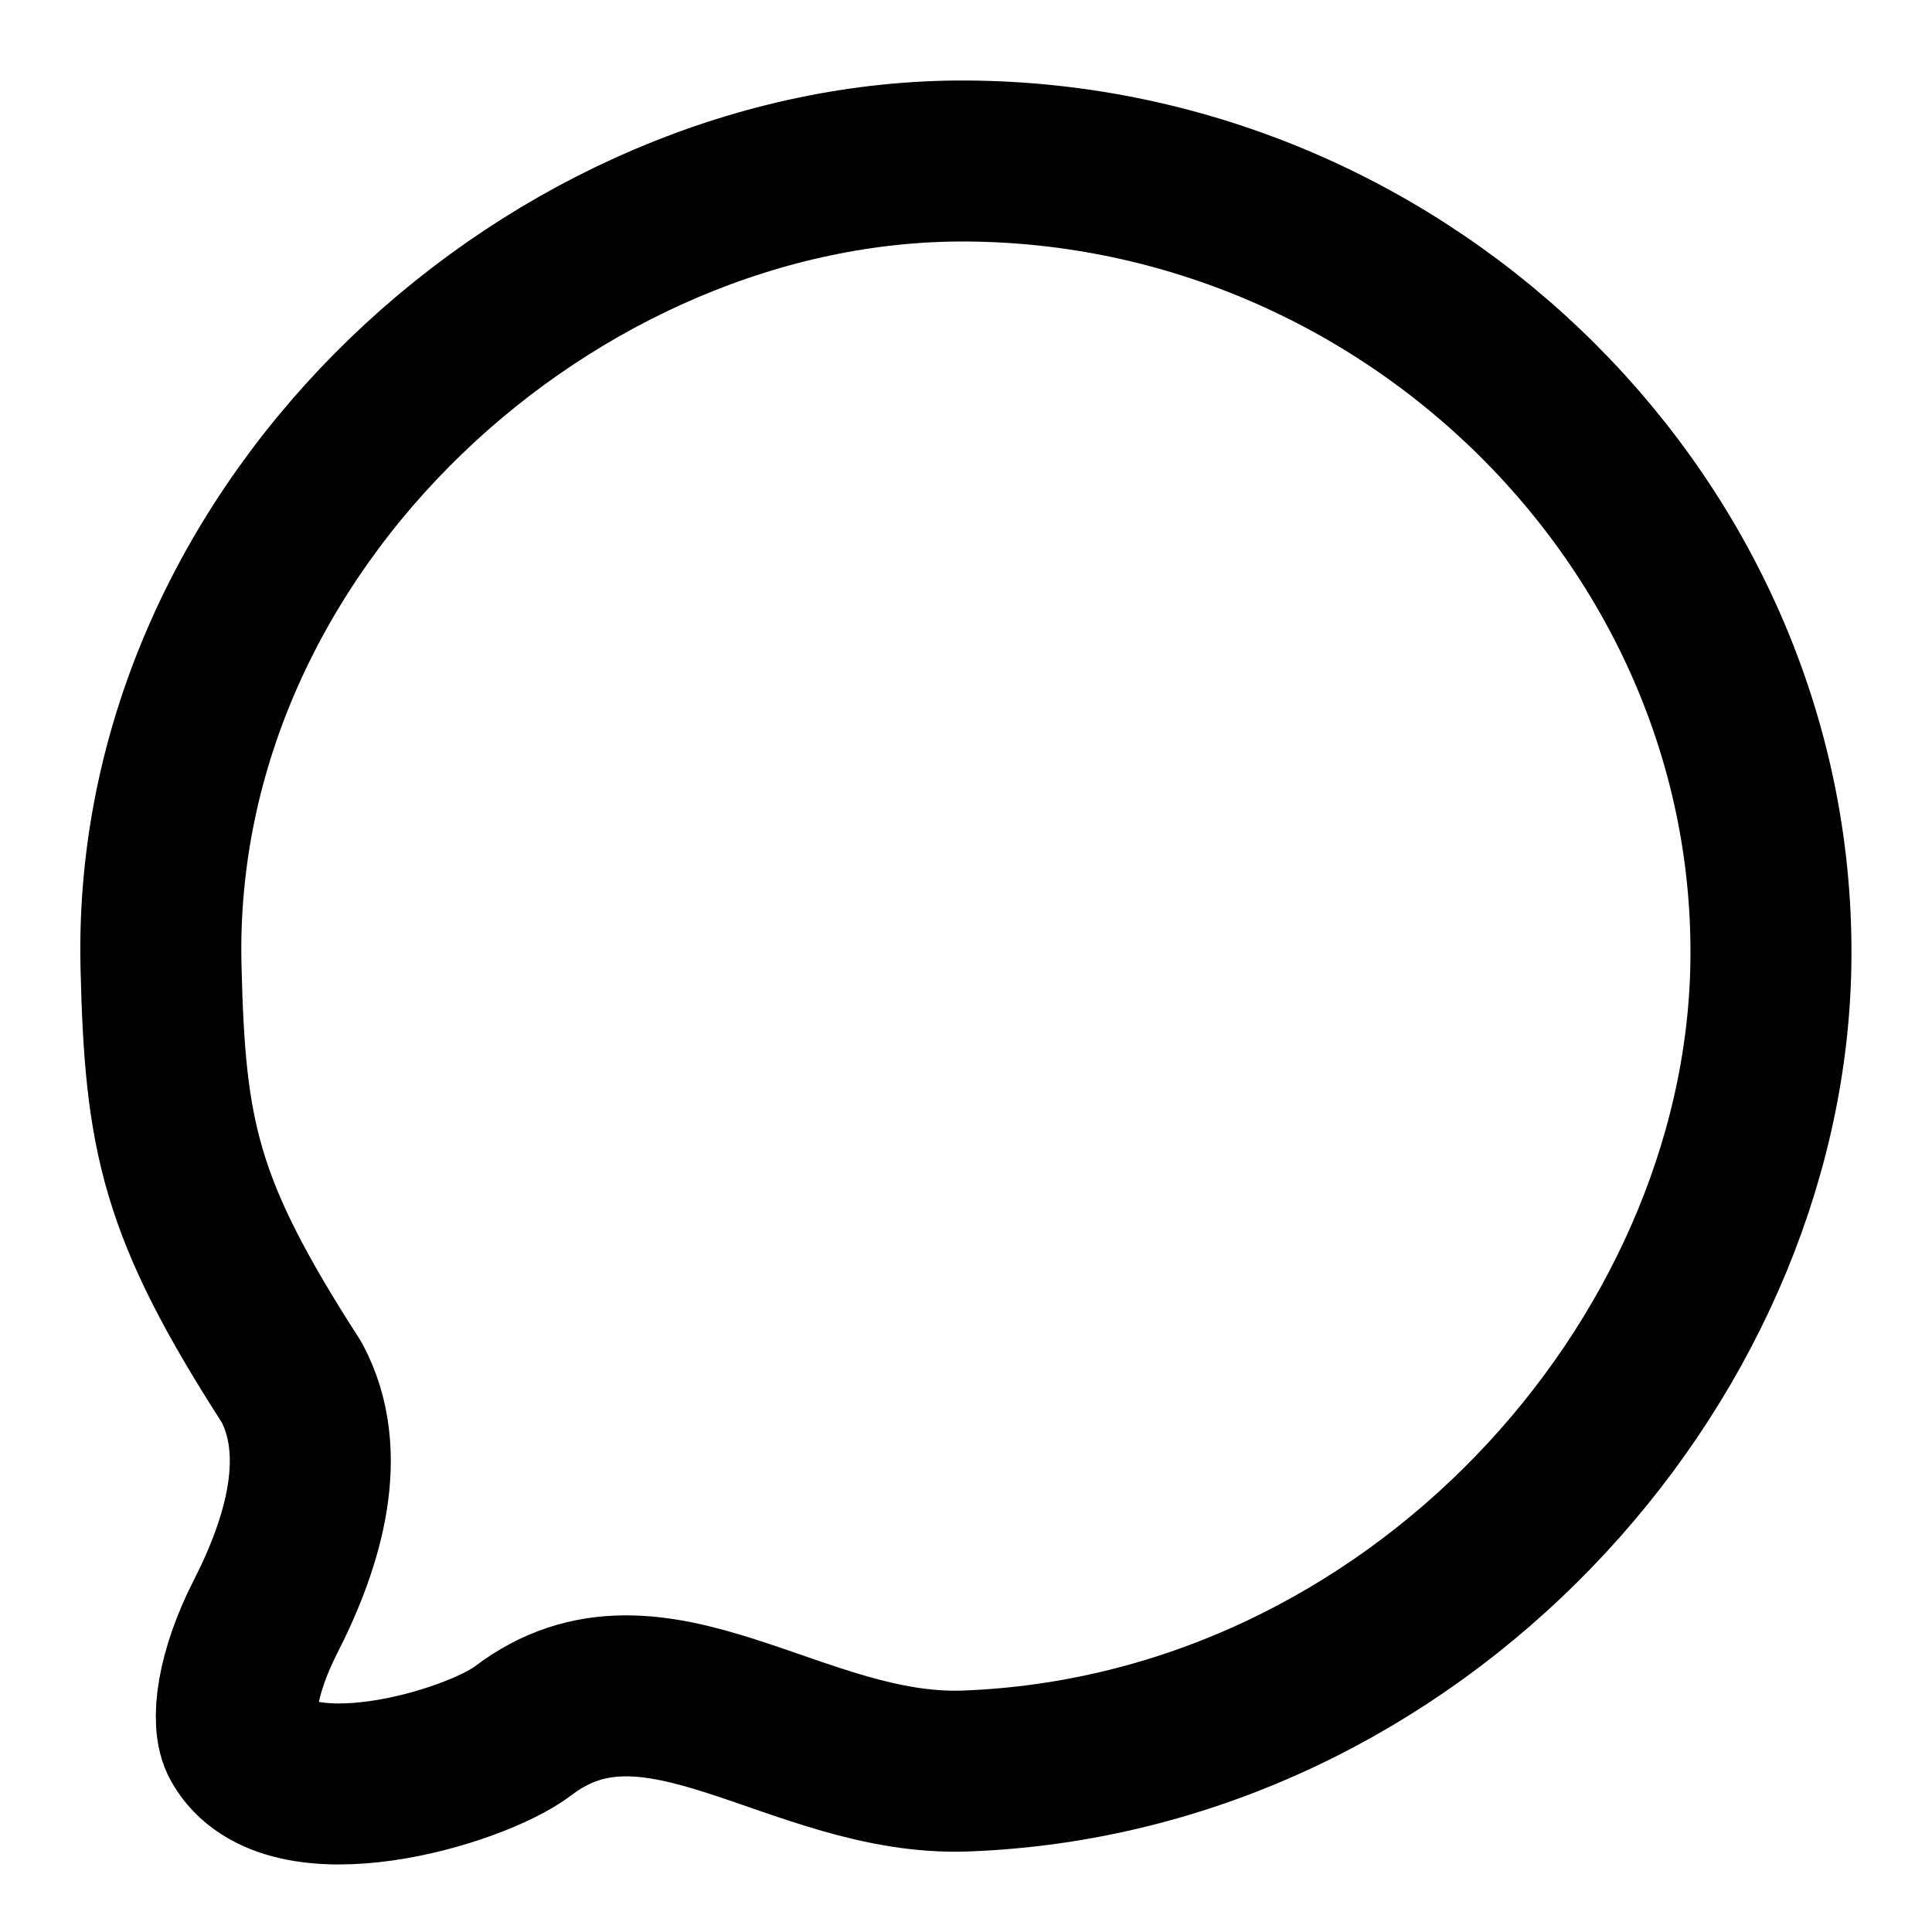
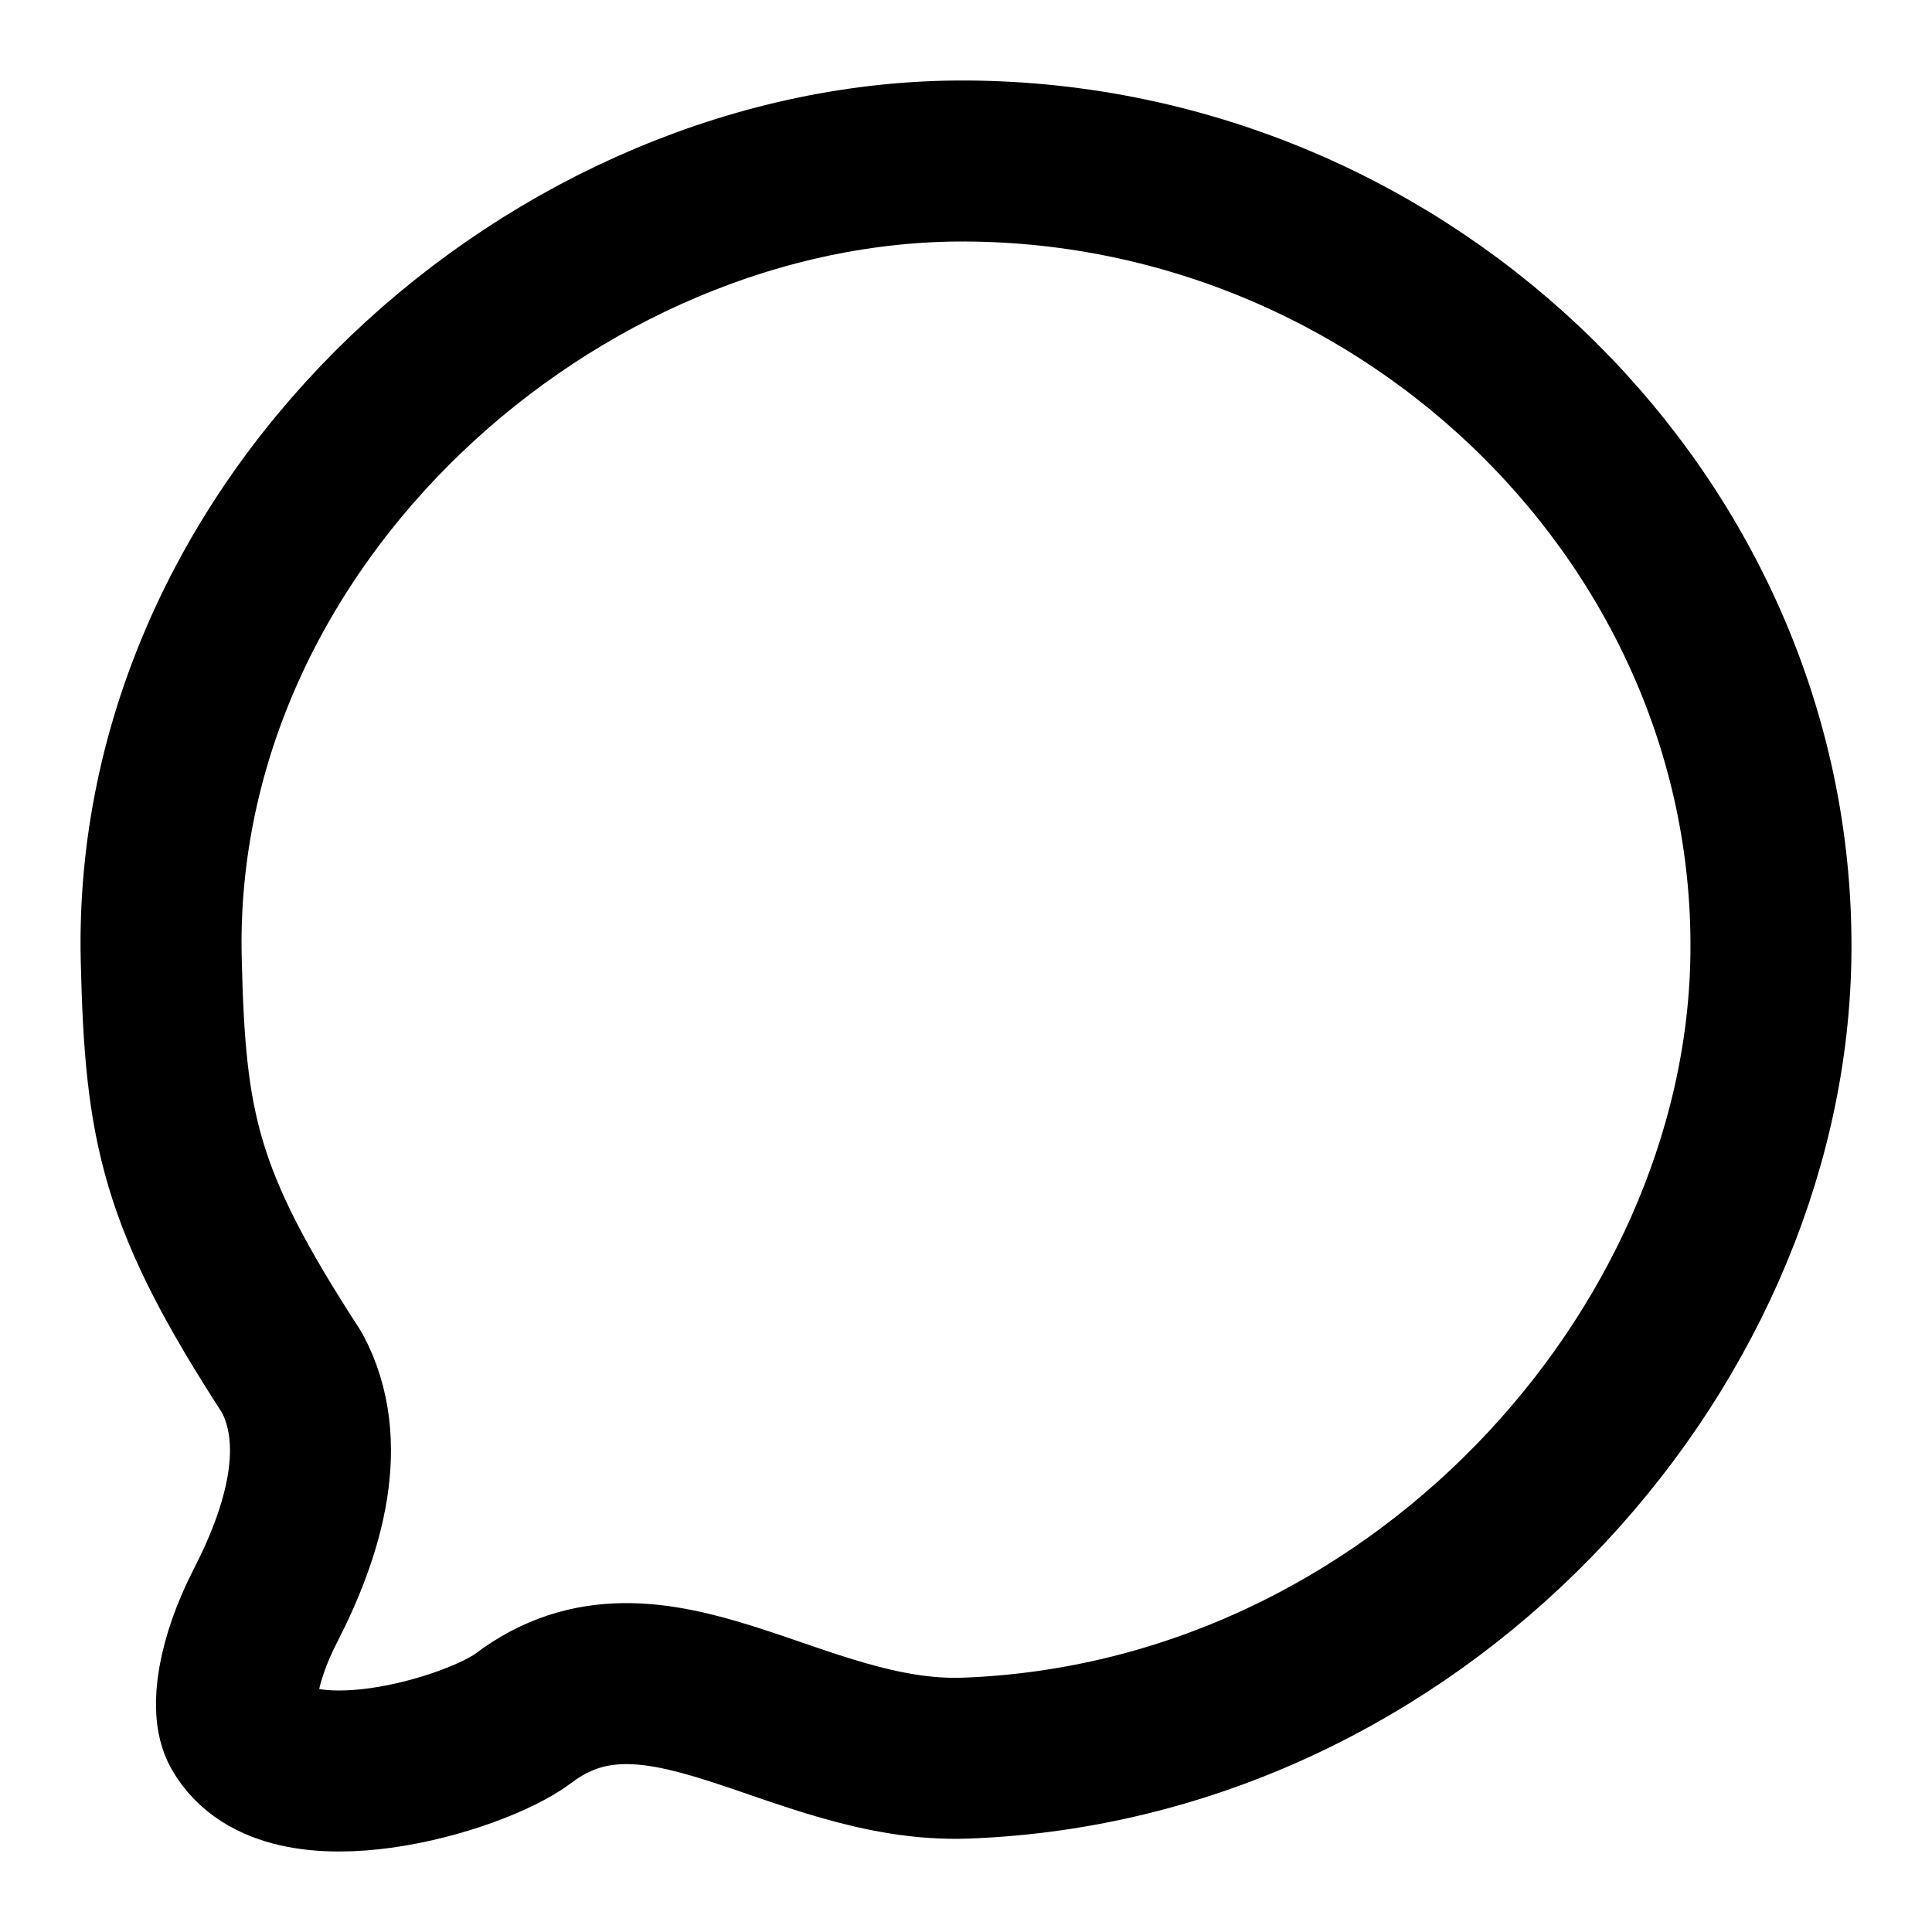
<svg xmlns="http://www.w3.org/2000/svg" width="24" height="24" viewBox="0 0 24 24" fill="none" stroke="currentColor" stroke-width="2" stroke-linecap="round" stroke-linejoin="round">
-   <path d="M21.998 12c.101-5.422-4.475-9.97-9.996-10C6.914 1.973 1.872 6.478 2 12c.05 2.116.228 3.007 1.623 5.171.468.874.16 1.966-.328 2.919-.35.687-.436 1.304-.295 1.552.57 1.006 2.893.32 3.5-.142 1.627-1.239 3.396.58 5.5.5 5.567-.21 9.906-5.044 9.998-10" />
+   <path d="M21.998 11.92C22.1 6.54 17.524 2.03 12.003 2c-5.087-.027-10.13 4.442-10 9.92.049 2.1.228 2.983 1.623 5.13.467.867.158 1.95-.328 2.895-.351.682-.437 1.294-.296 1.54.571.998 2.893.318 3.5-.14 1.626-1.23 3.396.574 5.498.495 5.568-.208 9.906-5.004 9.998-9.92" />
</svg>
